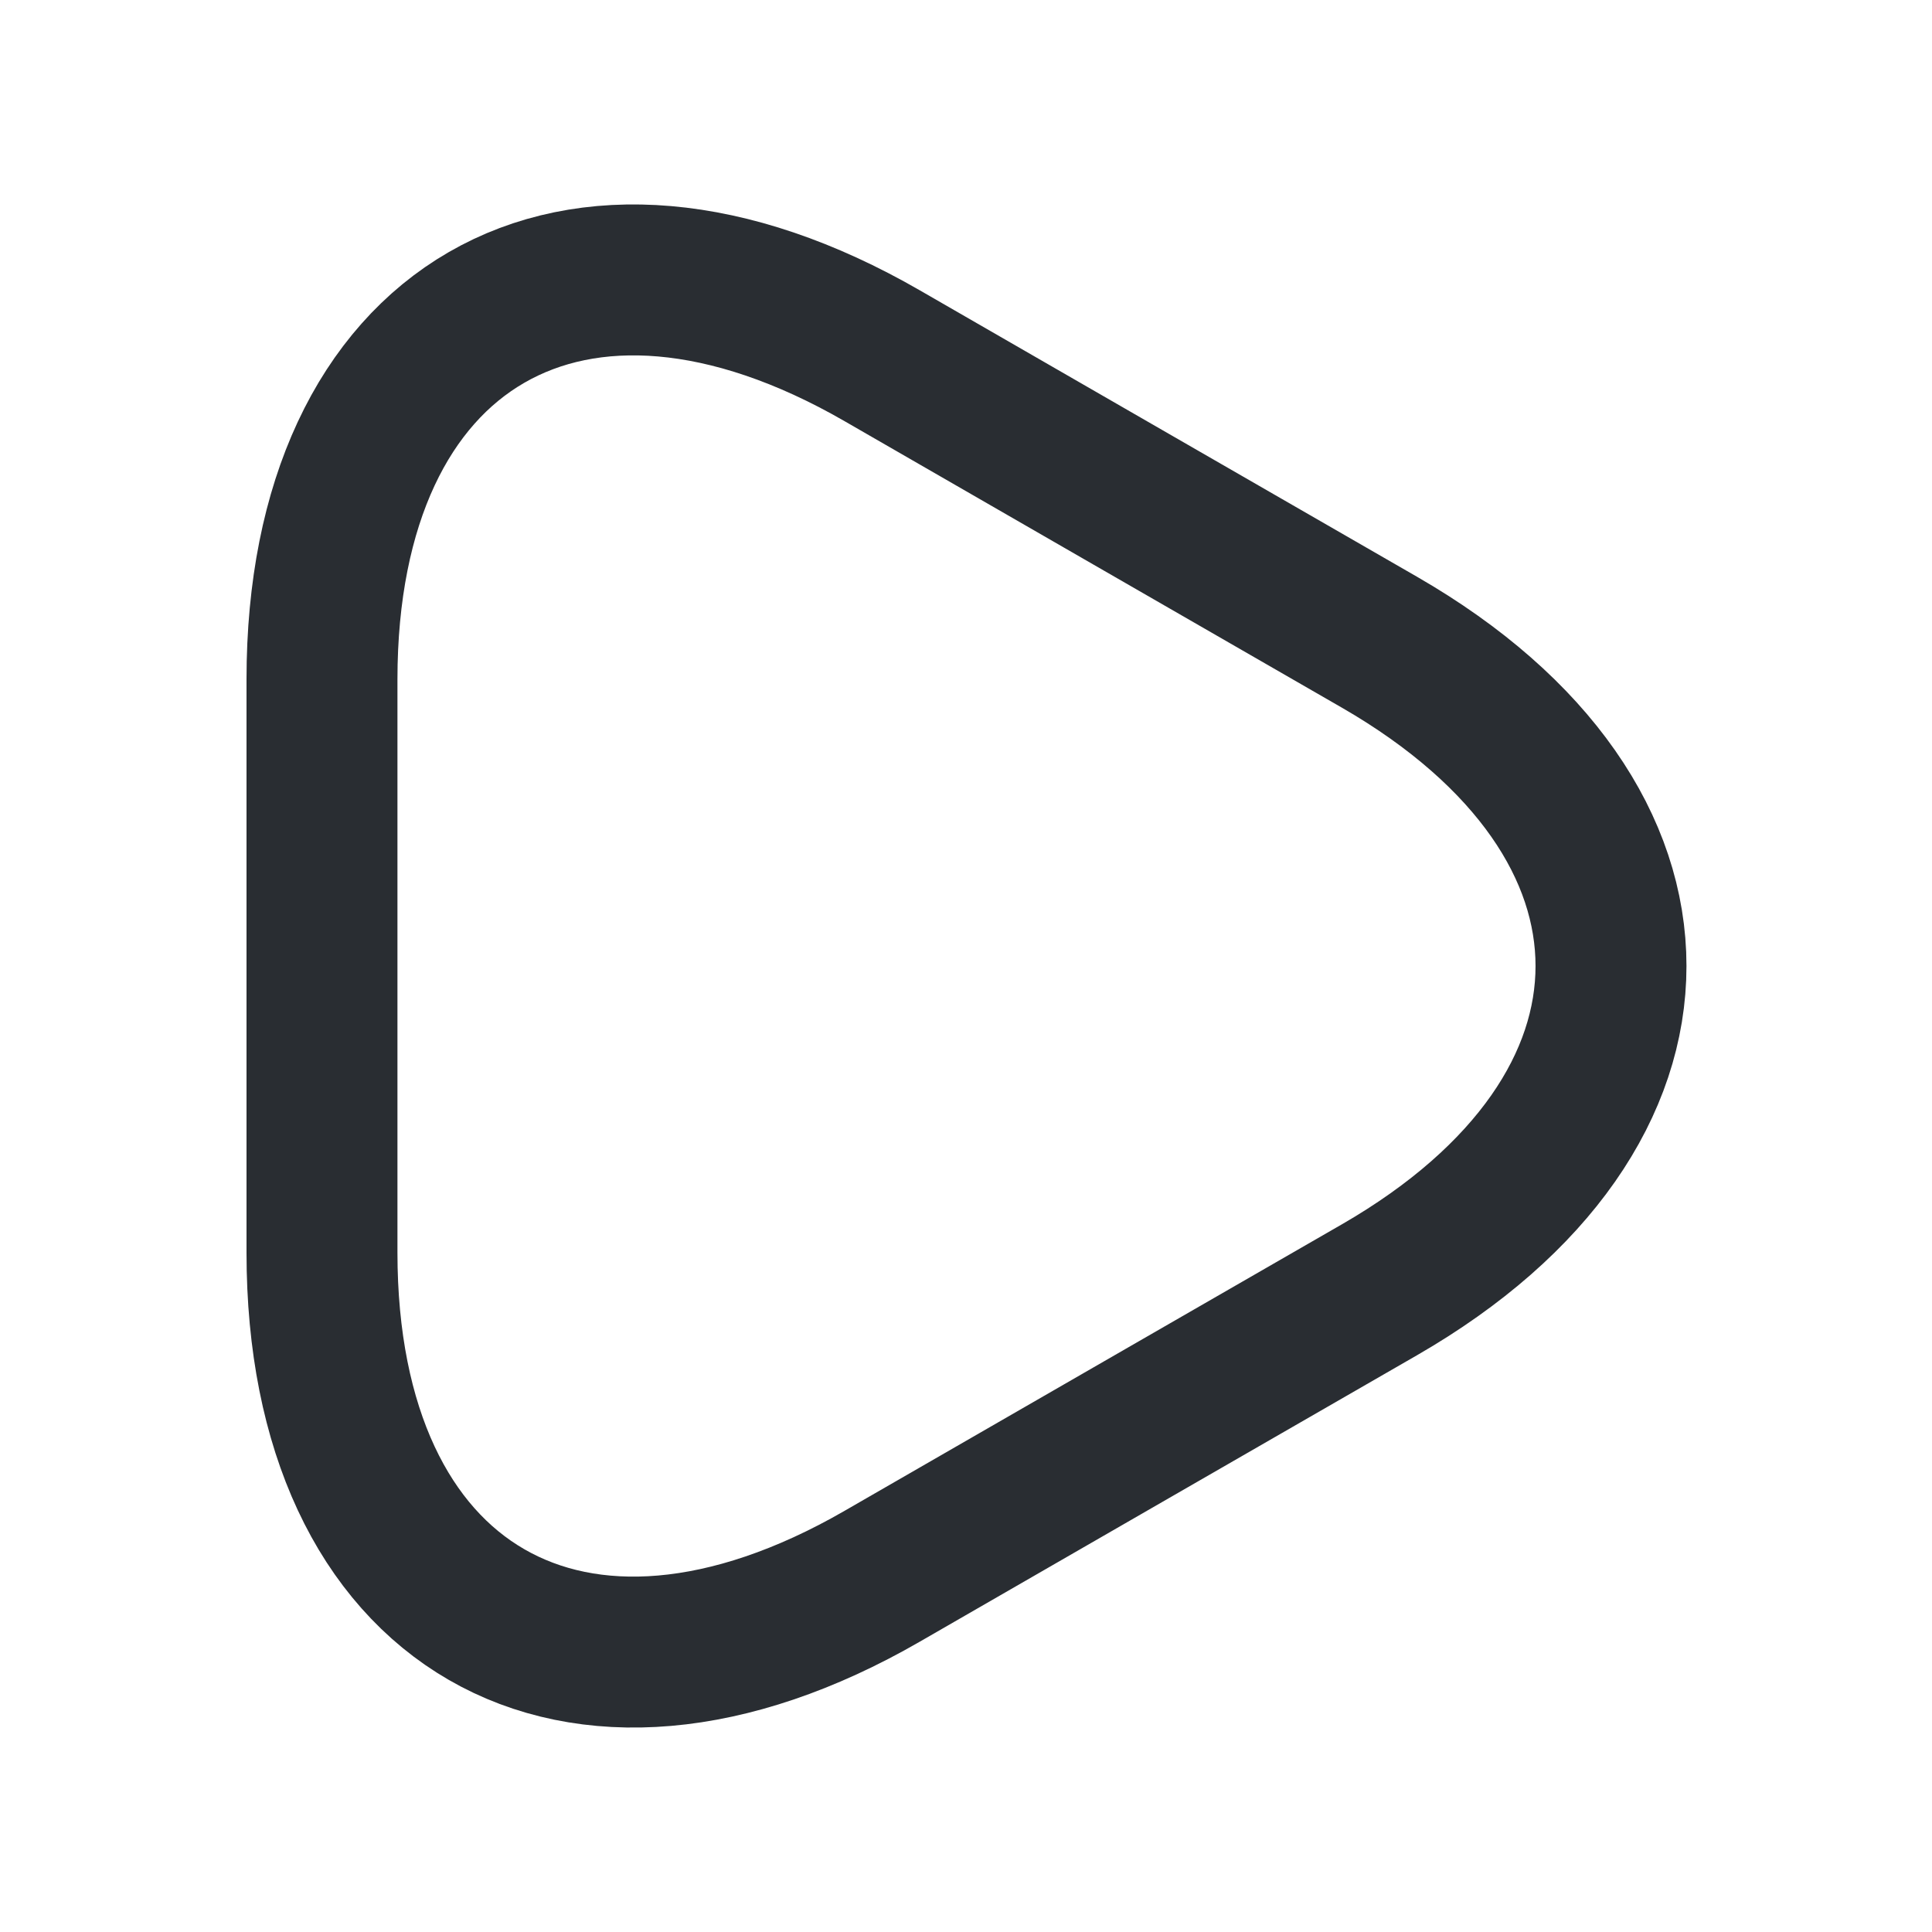
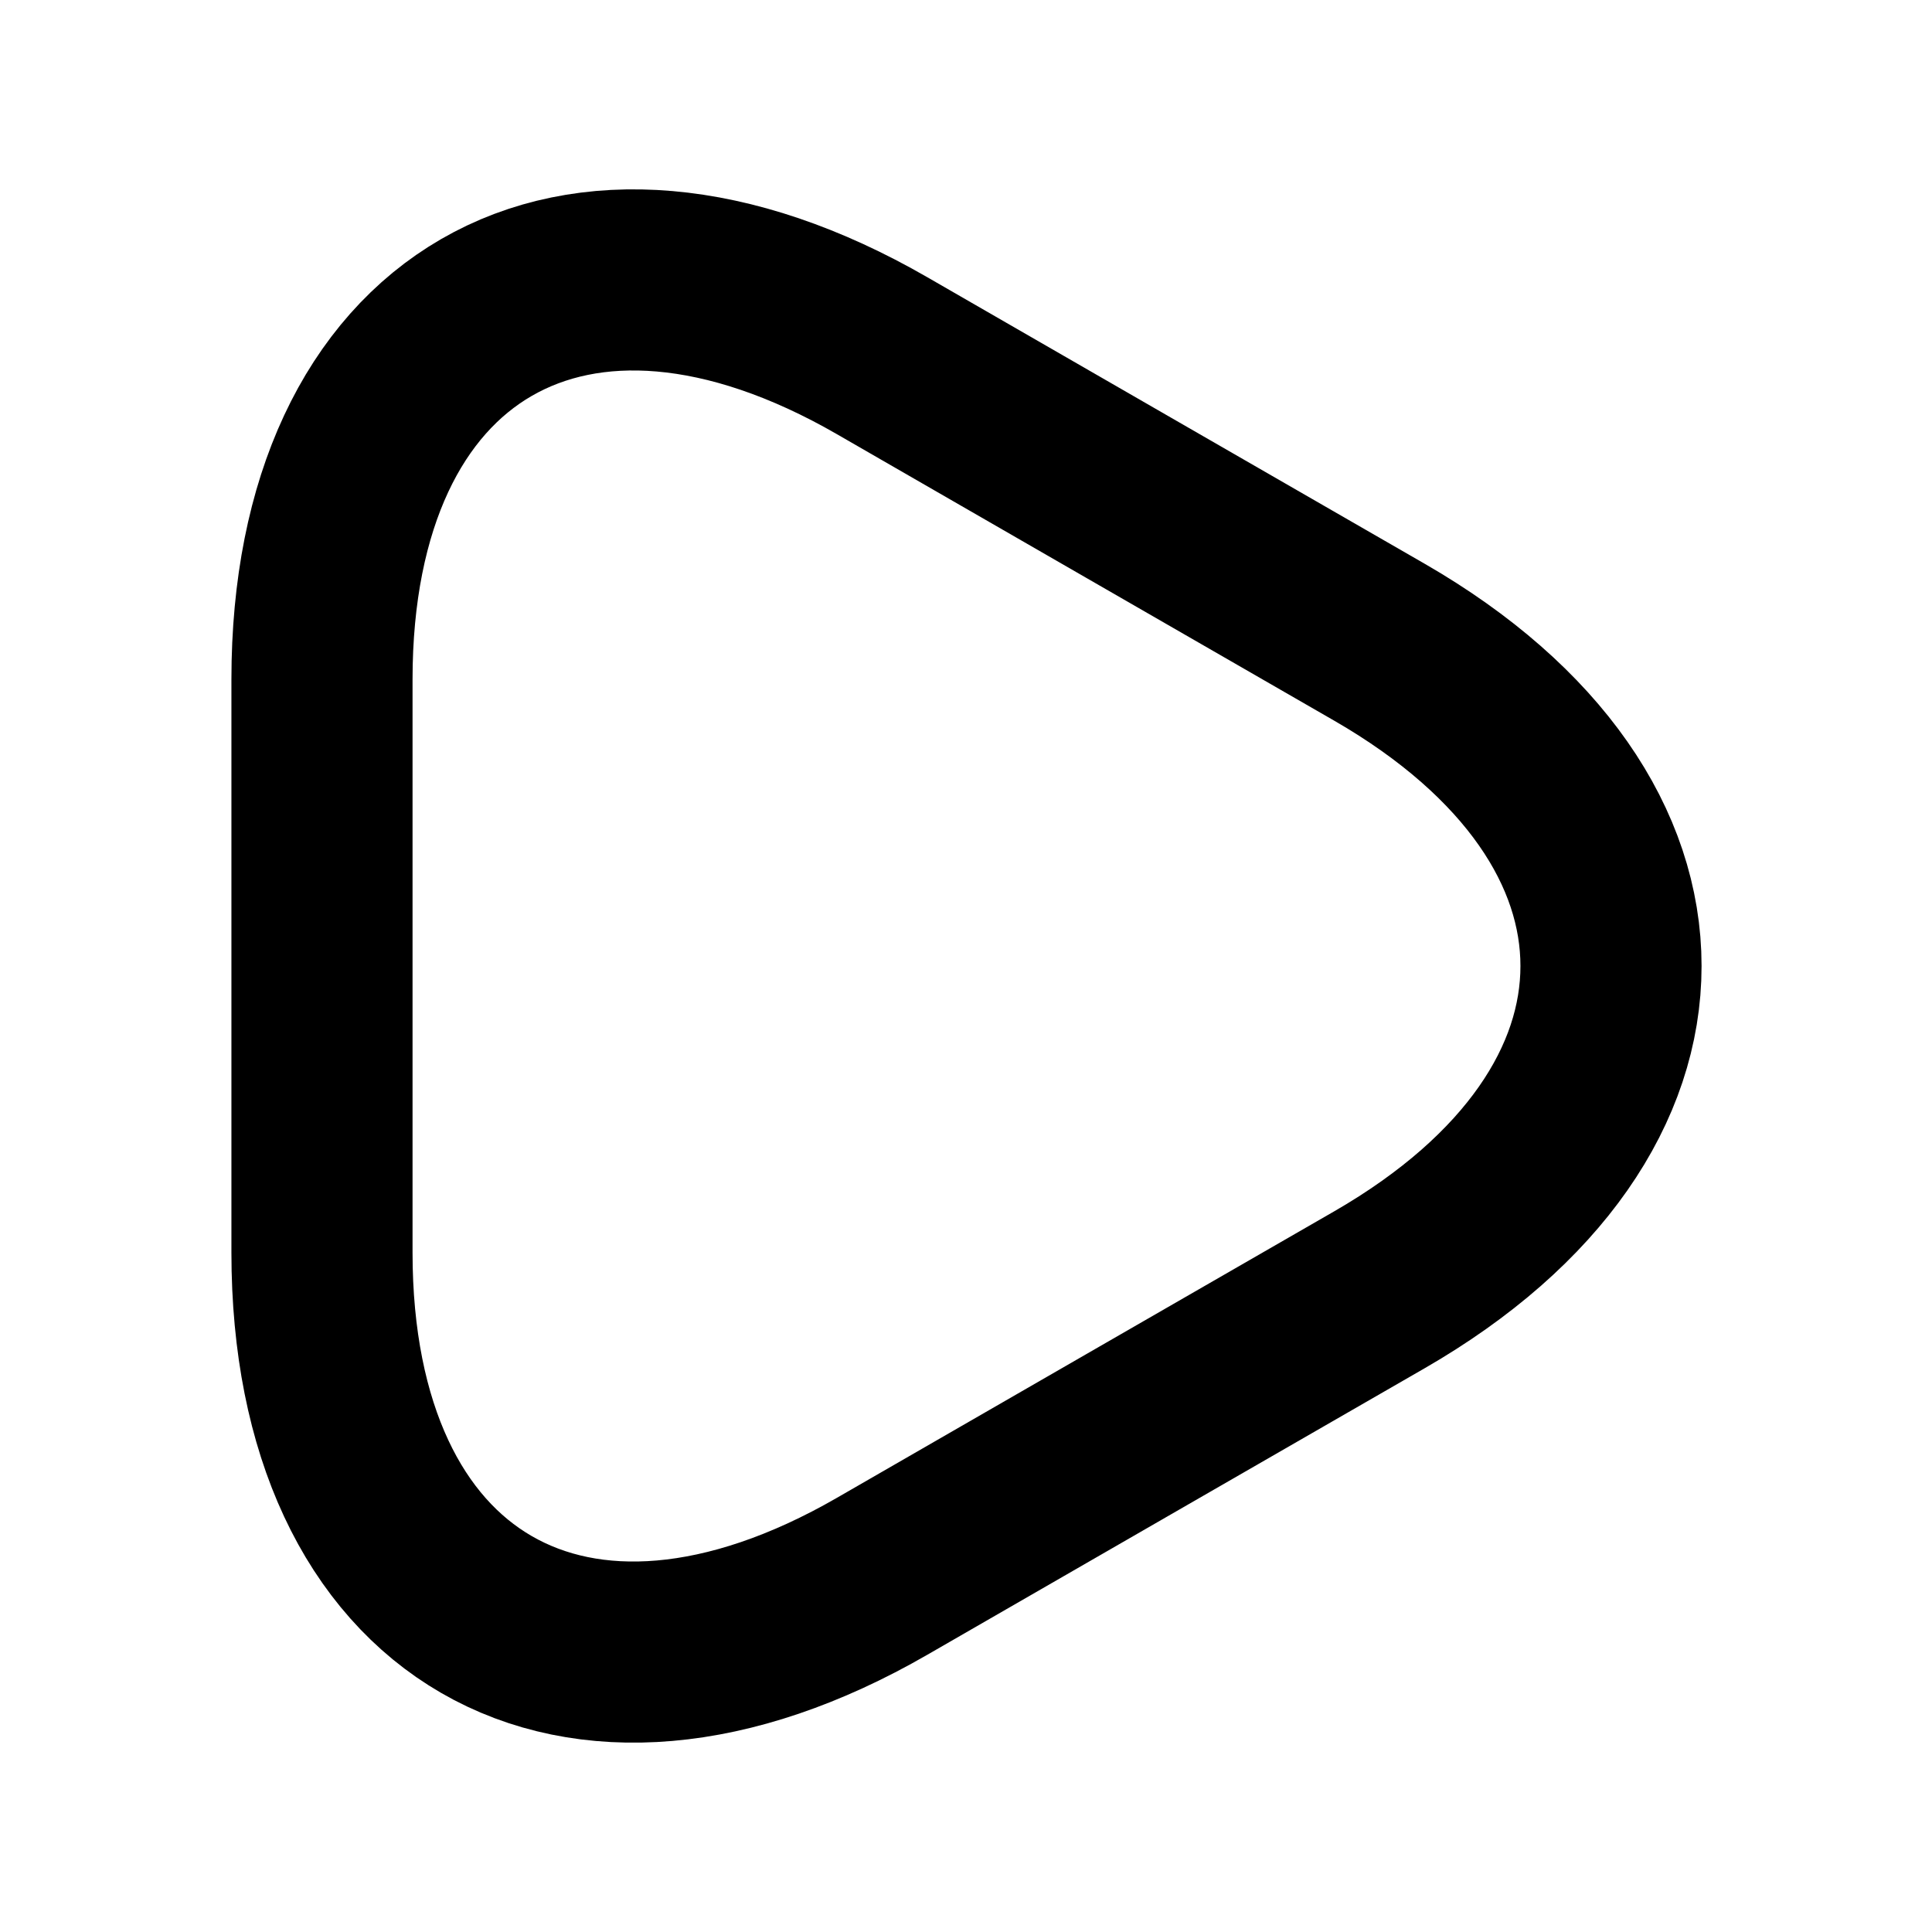
<svg xmlns="http://www.w3.org/2000/svg" width="32" height="32" viewBox="0 0 32 32" fill="none">
-   <path d="M5.333 16V11.253C5.333 5.36 9.506 2.947 14.613 5.893L18.733 8.267L22.853 10.64C27.96 13.587 27.96 18.413 22.853 21.36L18.733 23.733L14.613 26.107C9.506 29.053 5.333 26.64 5.333 20.747V16Z" stroke="#292D32" stroke-width="2.5" stroke-miterlimit="10" stroke-linecap="round" stroke-linejoin="round" />
+   <path d="M5.333 16V11.253C5.333 5.36 9.506 2.947 14.613 5.893L18.733 8.267L22.853 10.64C27.96 13.587 27.96 18.413 22.853 21.36L18.733 23.733L14.613 26.107C9.506 29.053 5.333 26.64 5.333 20.747V16Z" stroke="black" stroke-width="3" stroke-miterlimit="10" stroke-linecap="round" stroke-linejoin="round" />
</svg>
